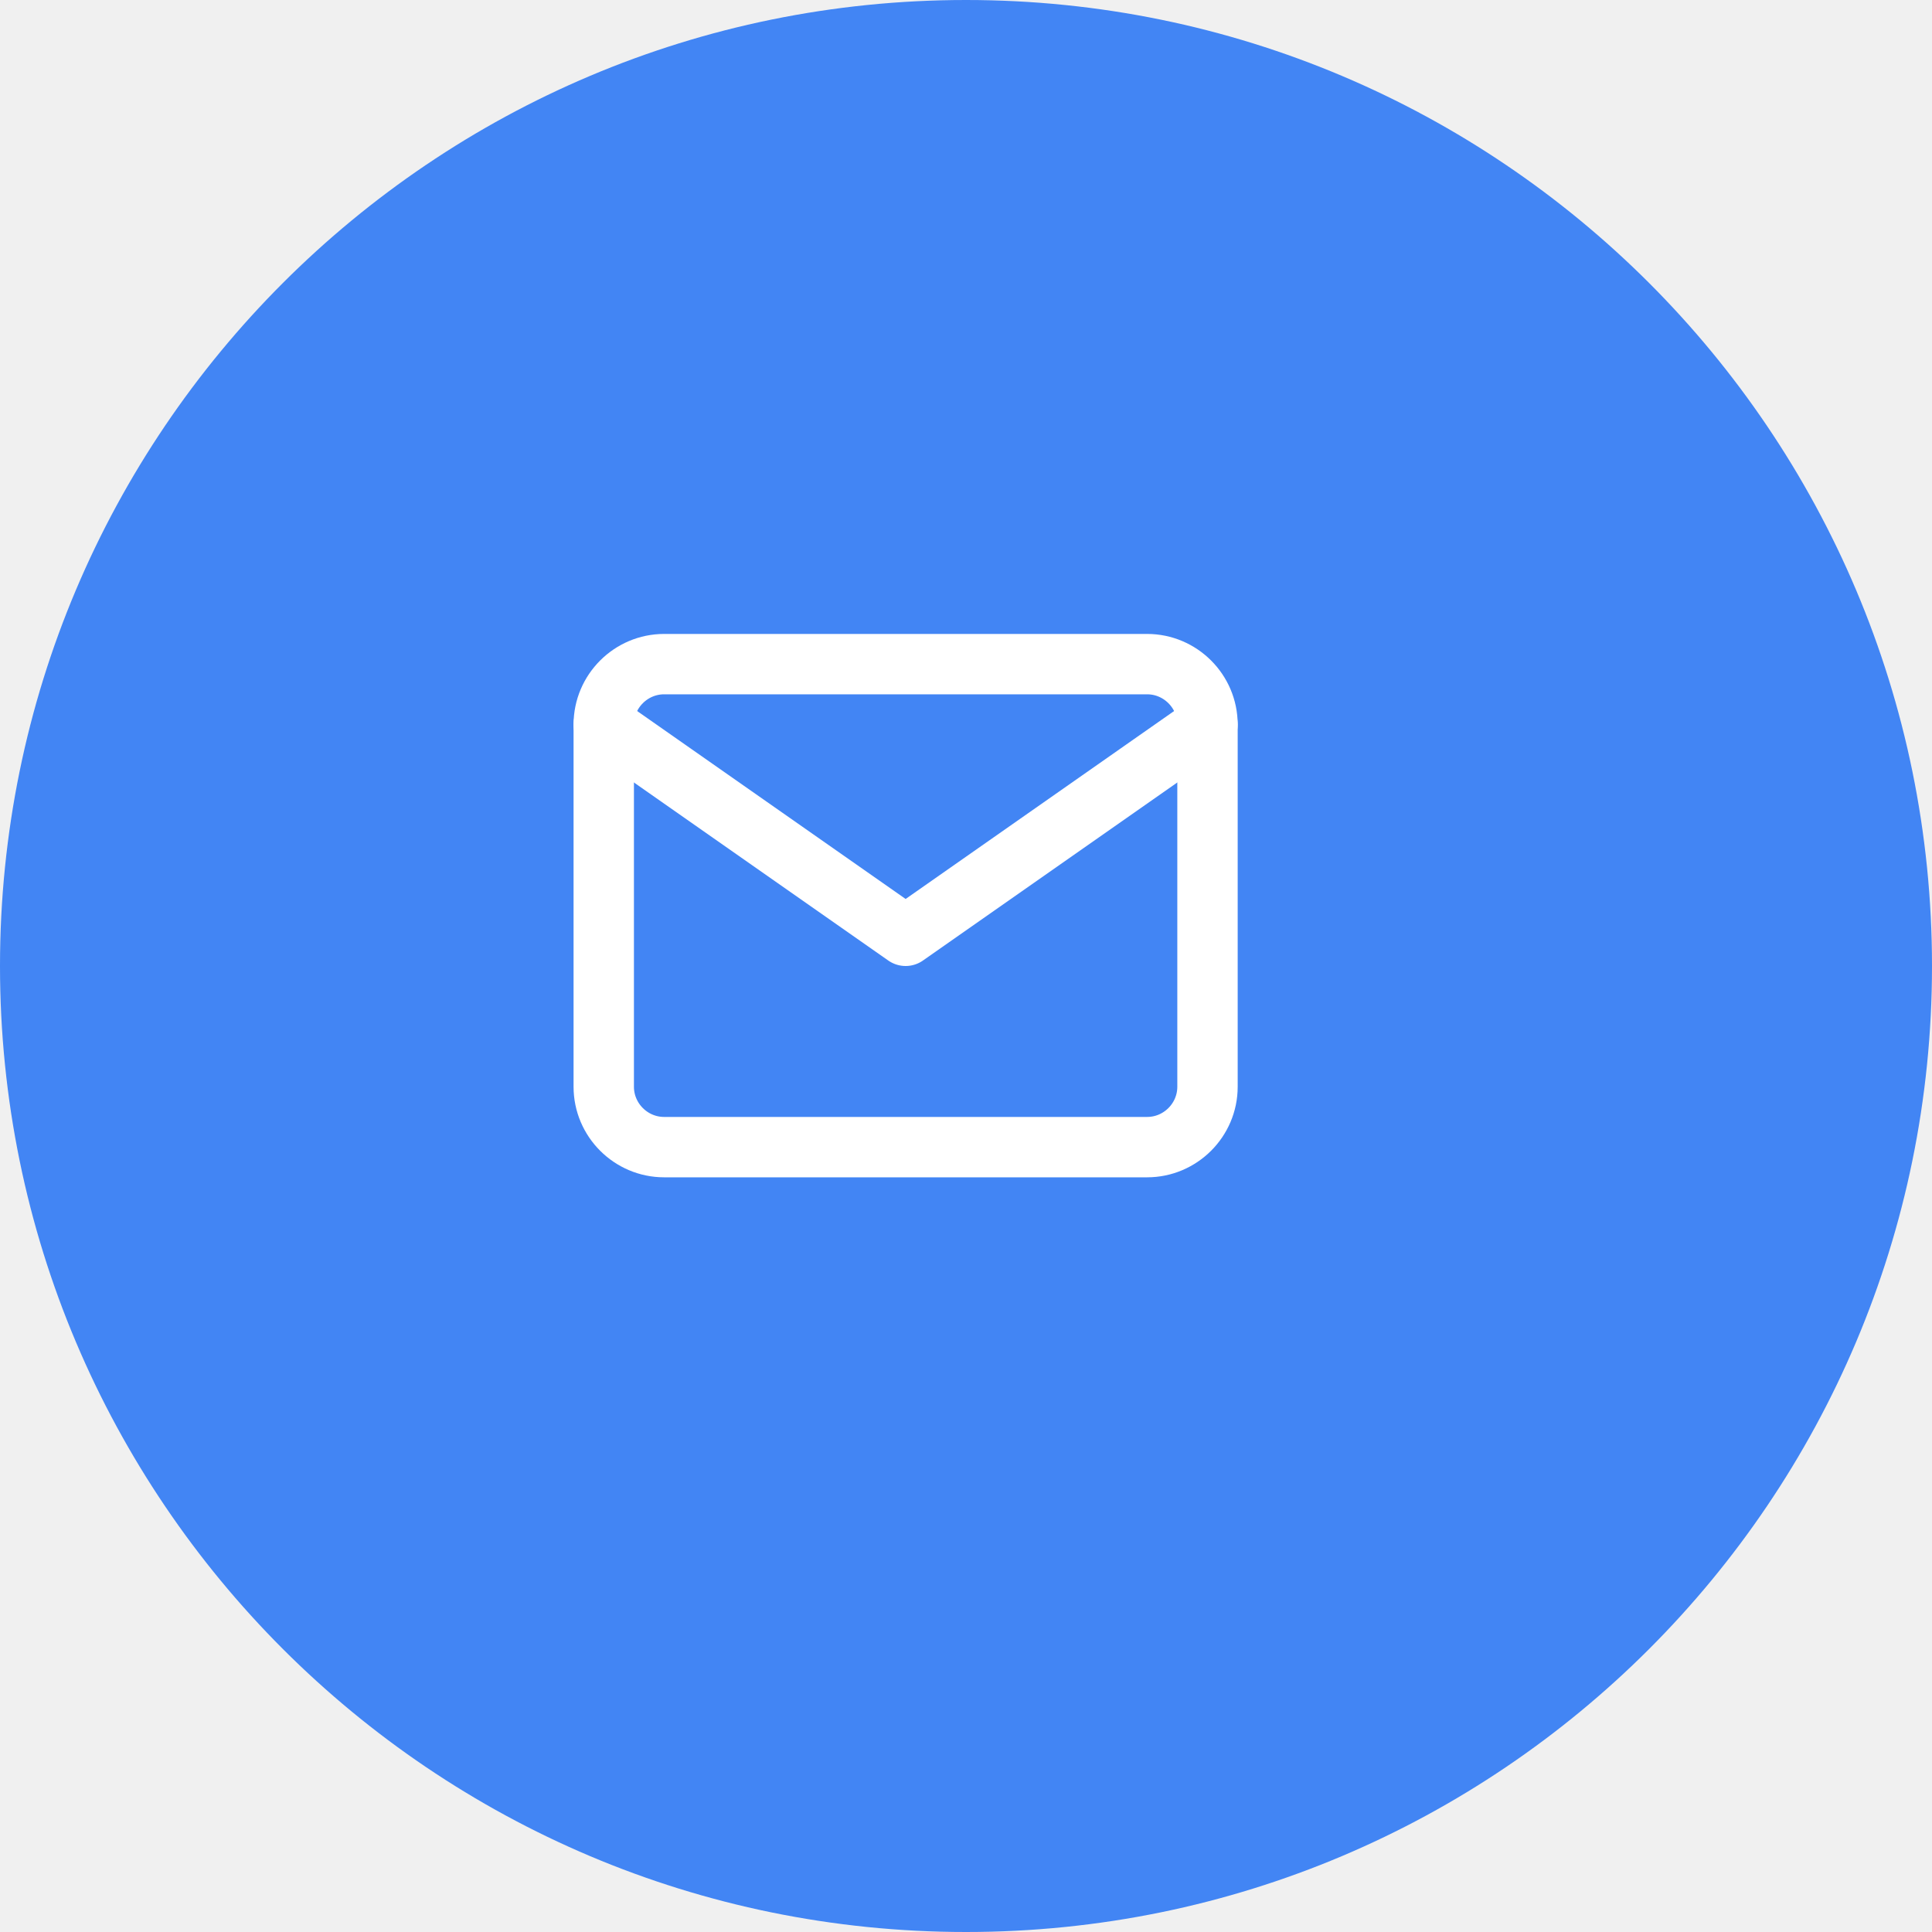
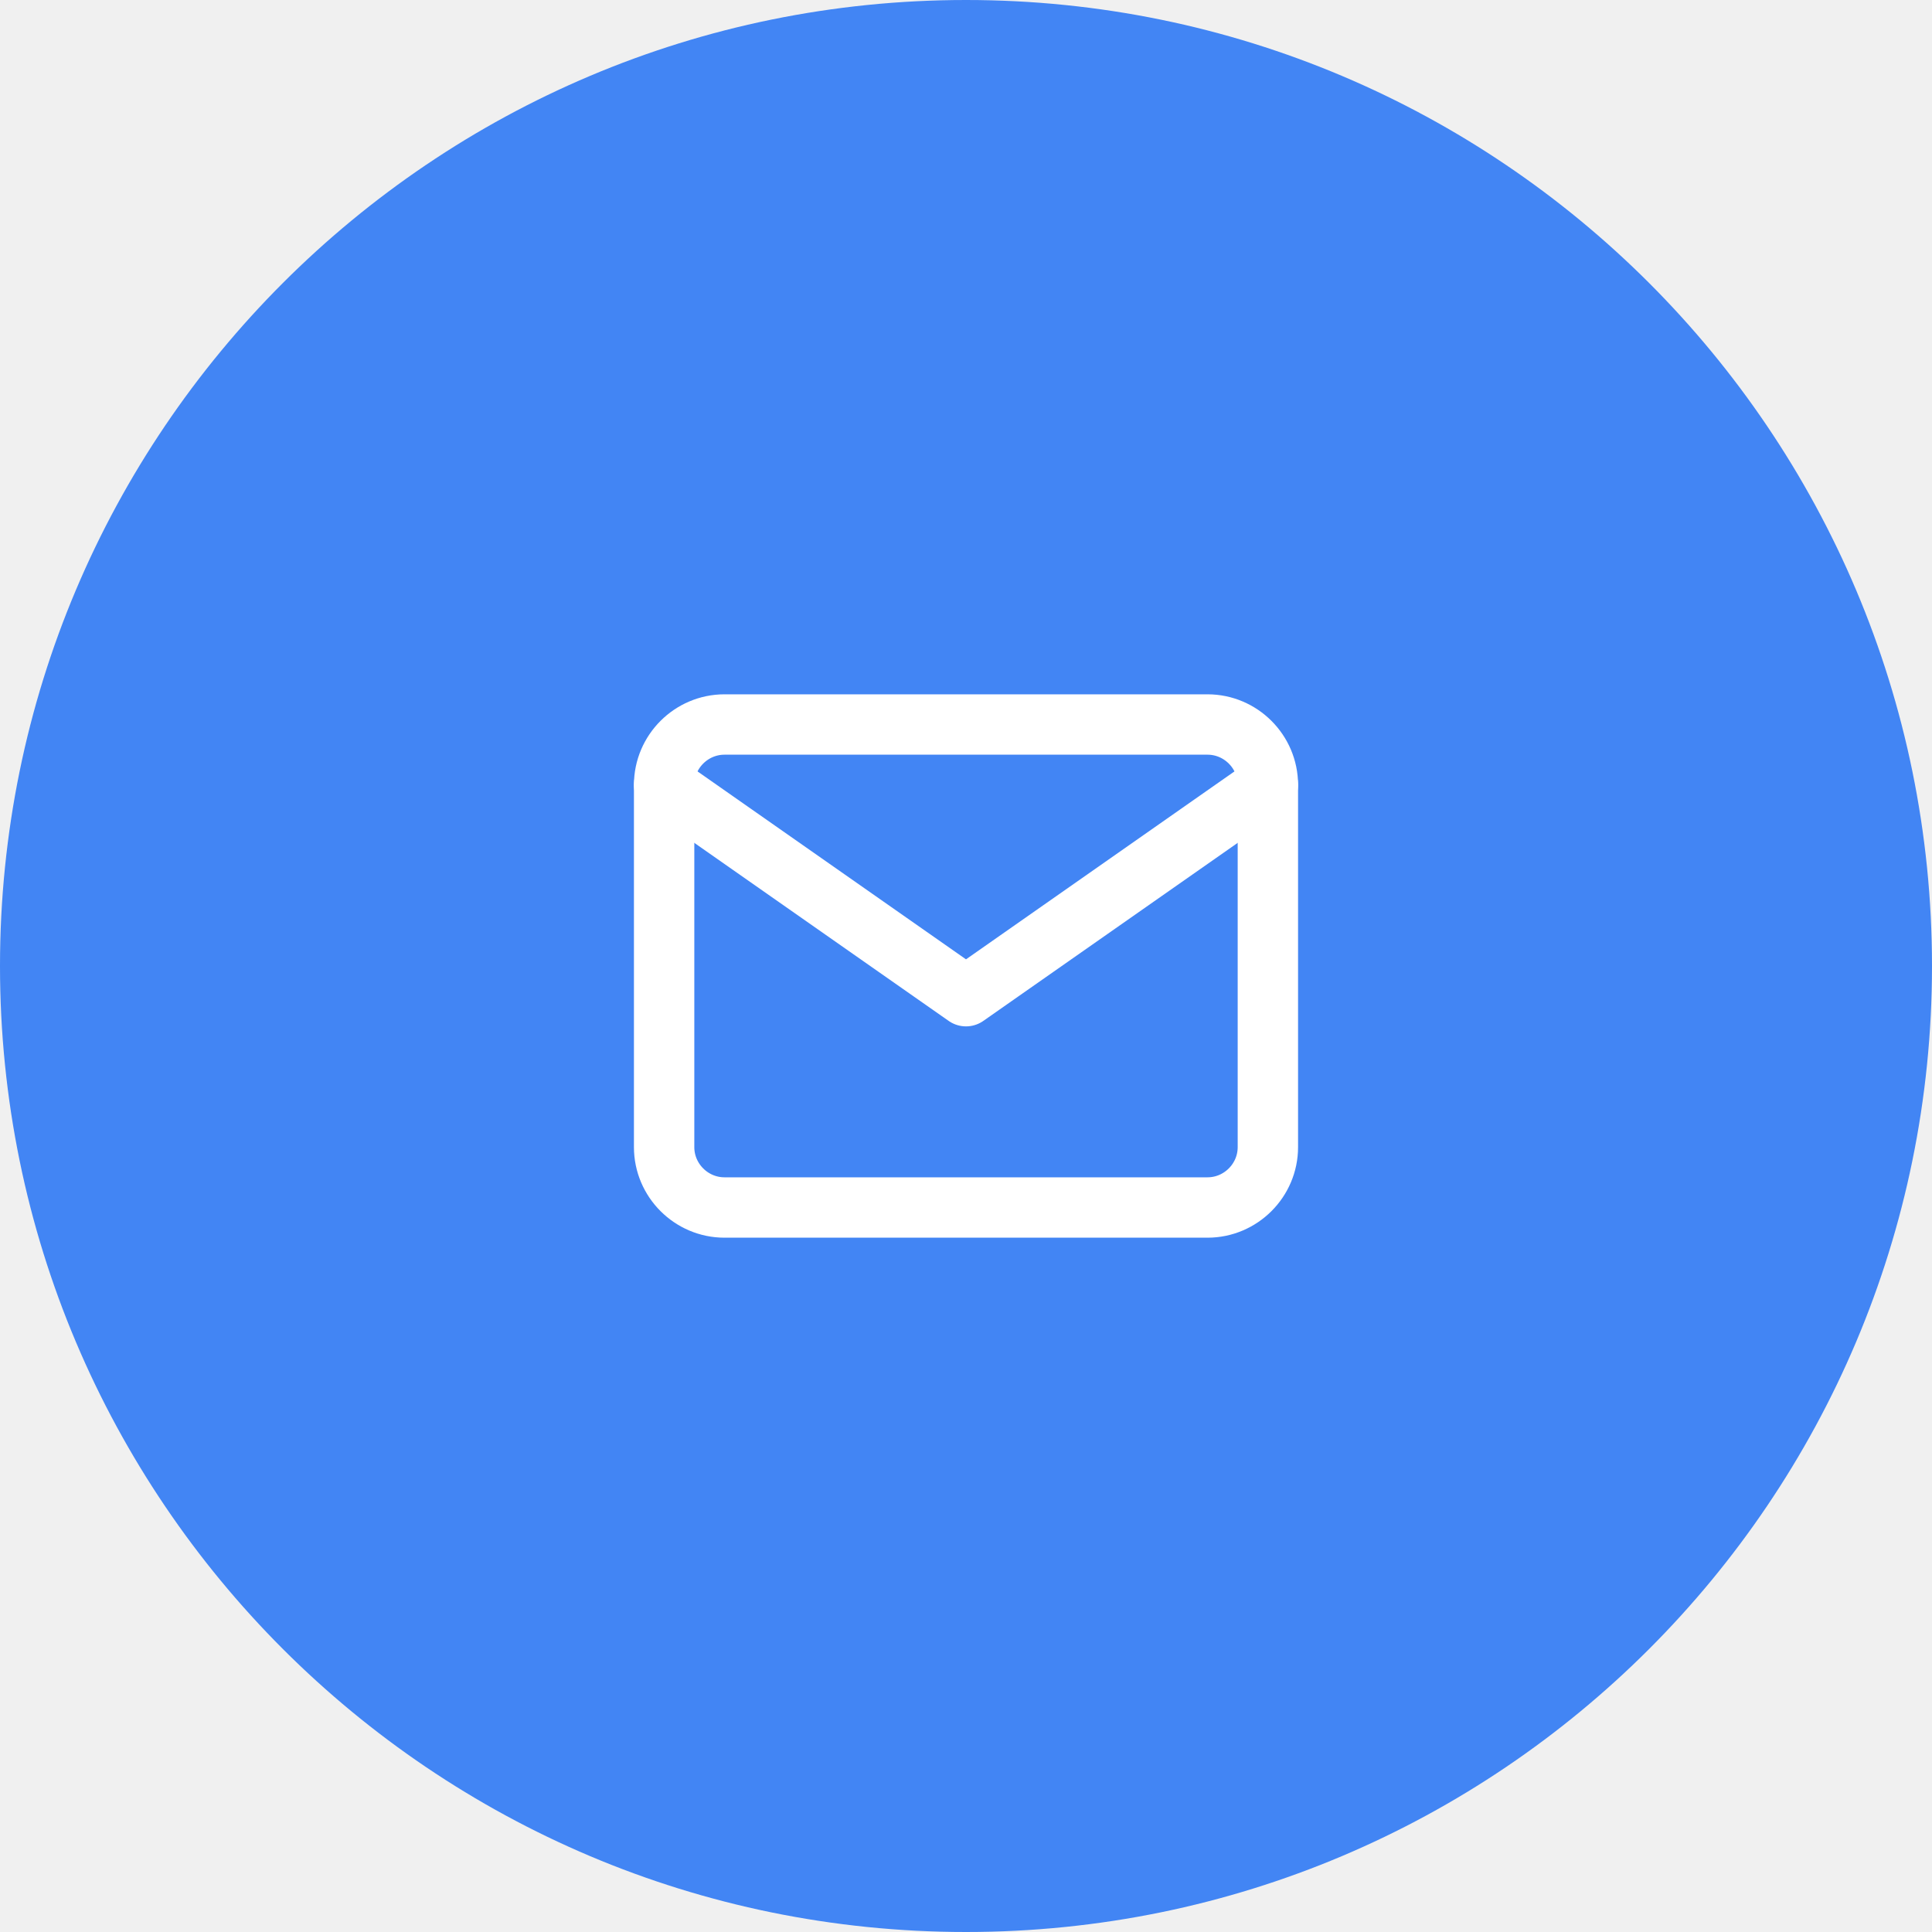
<svg xmlns="http://www.w3.org/2000/svg" width="64" height="64" viewBox="0 0 64 64">
  <circle cx="32" cy="32" r="32" fill="#4285f4" />
-   <g transform="translate(18, 18)" stroke="#ffffff" stroke-width="2" fill="none" stroke-linecap="round" stroke-linejoin="round">
+   <g transform="translate(20, 20)" stroke="#ffffff" stroke-width="2" fill="none" stroke-linecap="round" stroke-linejoin="round">
    <path d="M4 4h16c1.1 0 2 .9 2 2v12c0 1.1-.9 2-2 2H4c-1.1 0-2-.9-2-2V6c0-1.1.9-2 2-2z" />
    <polyline points="22,6 12,13 2,6" />
  </g>
</svg>
